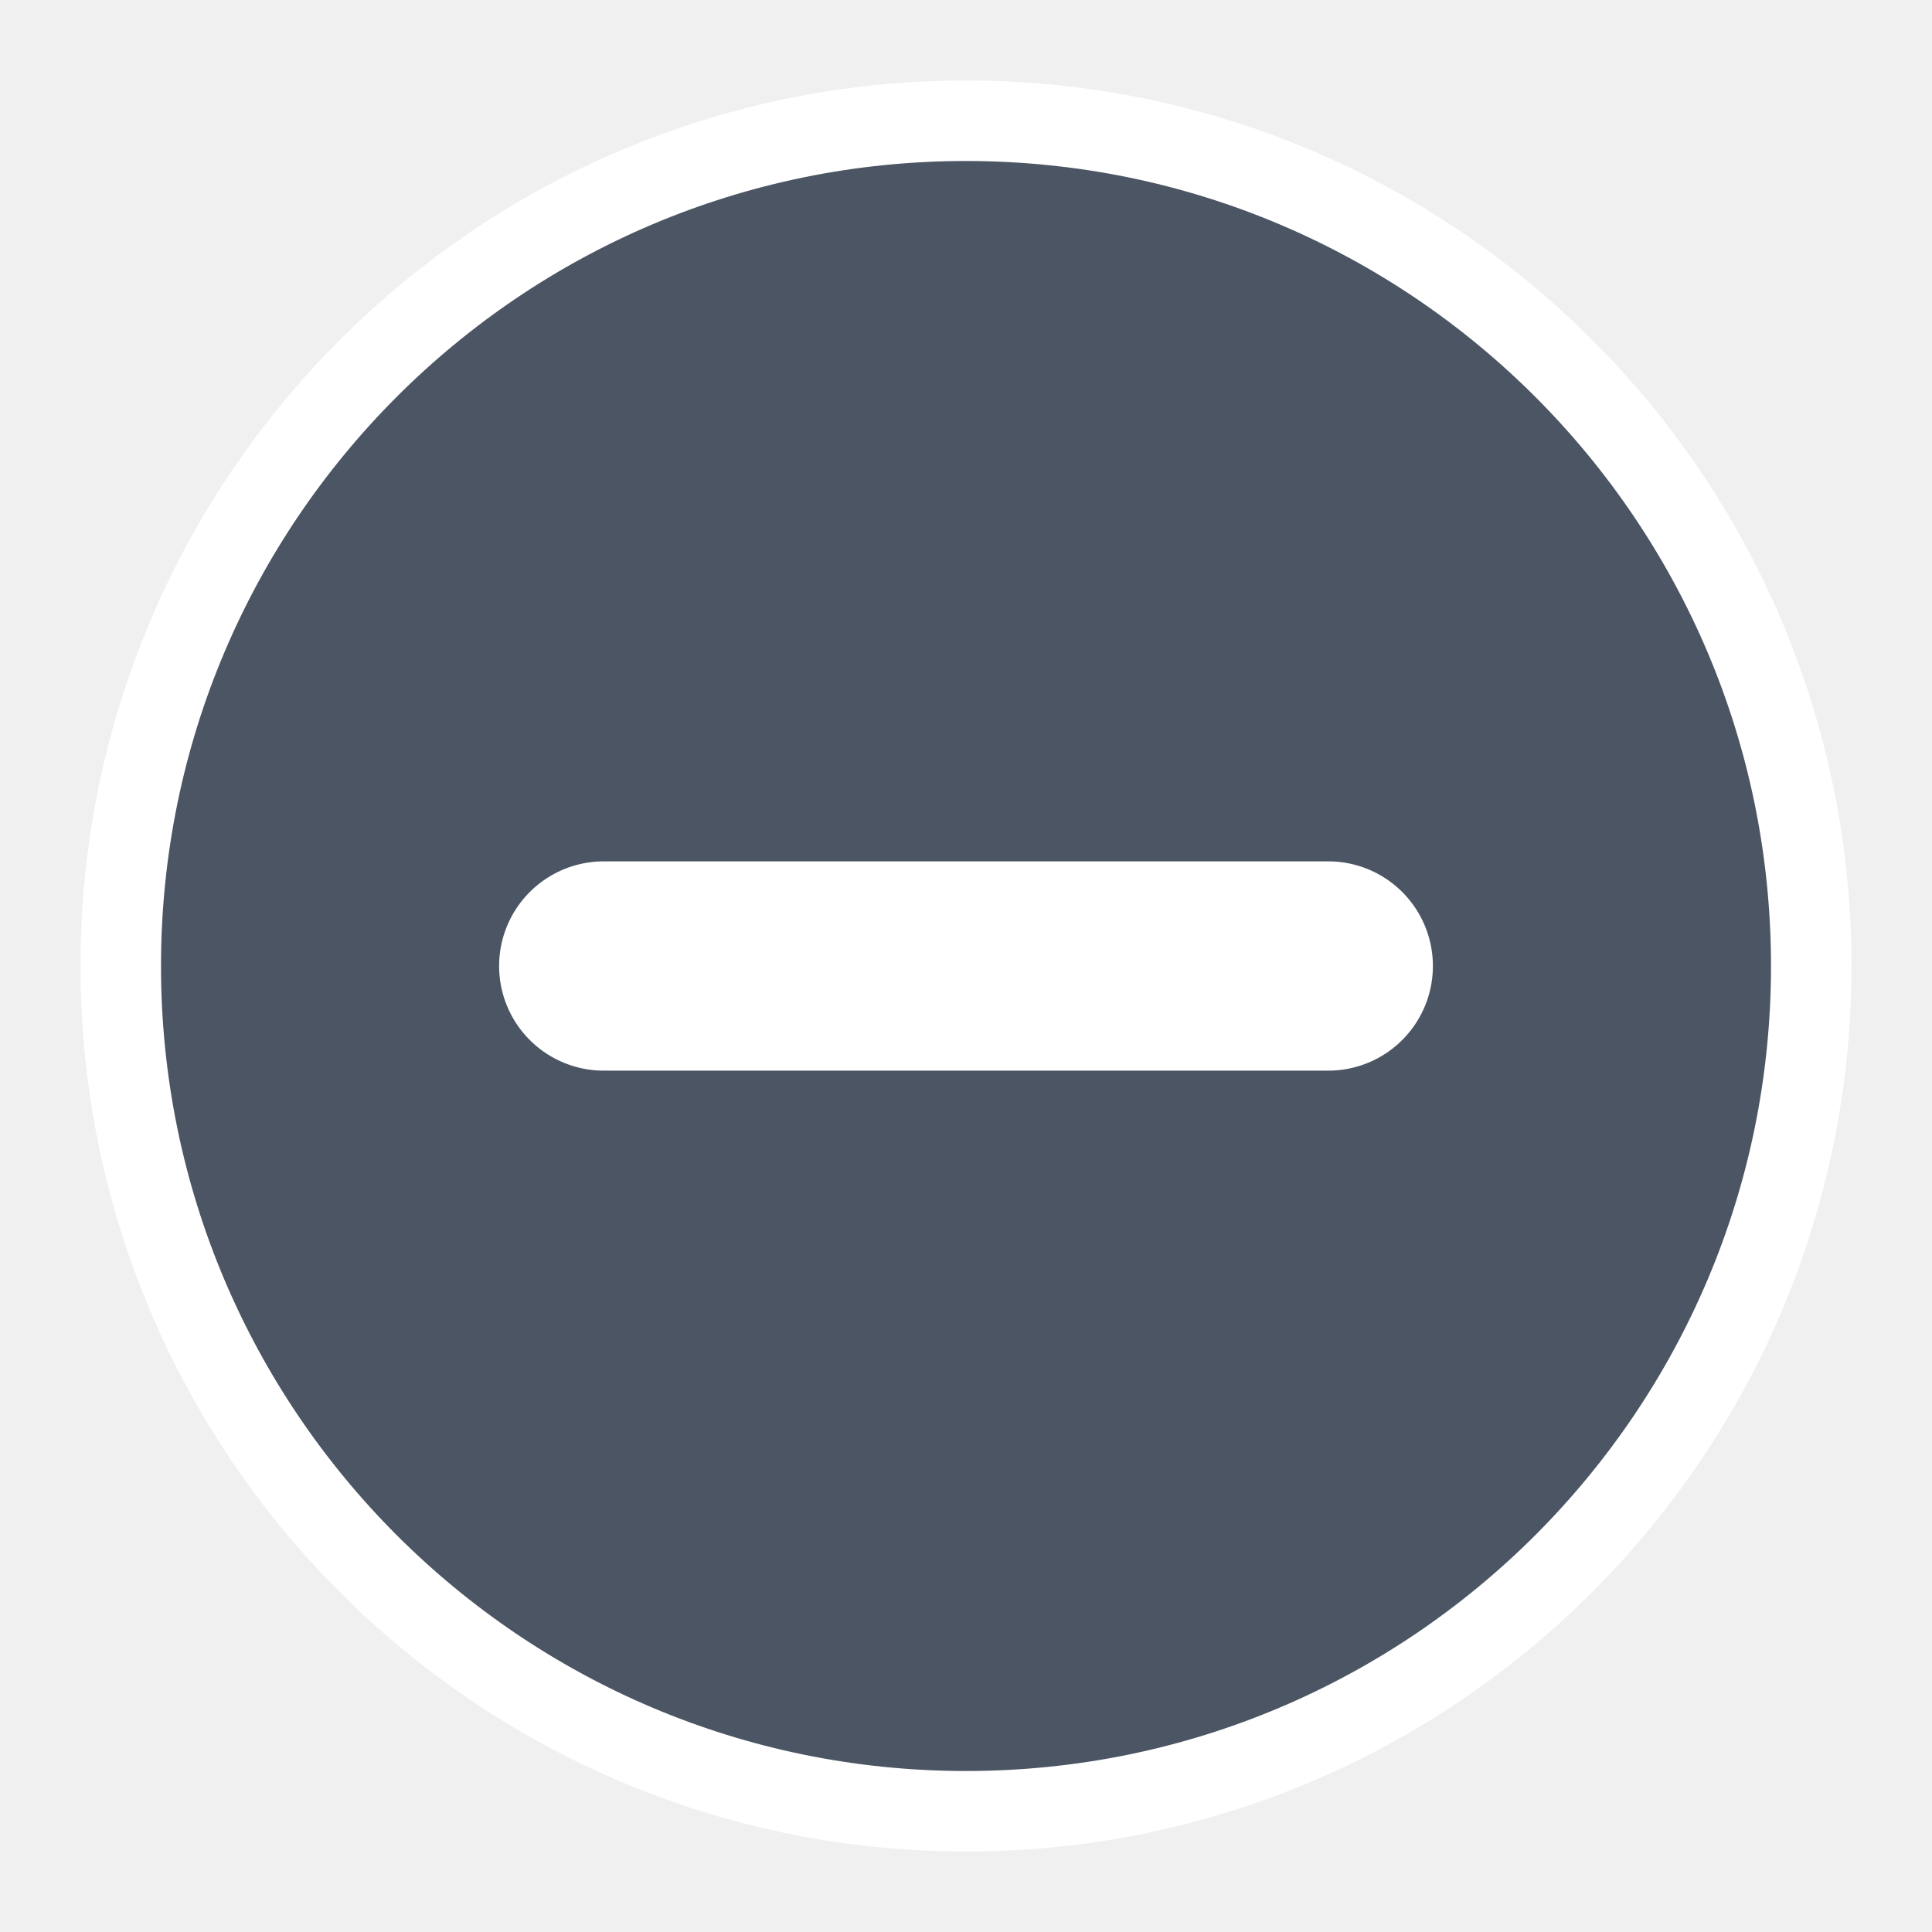
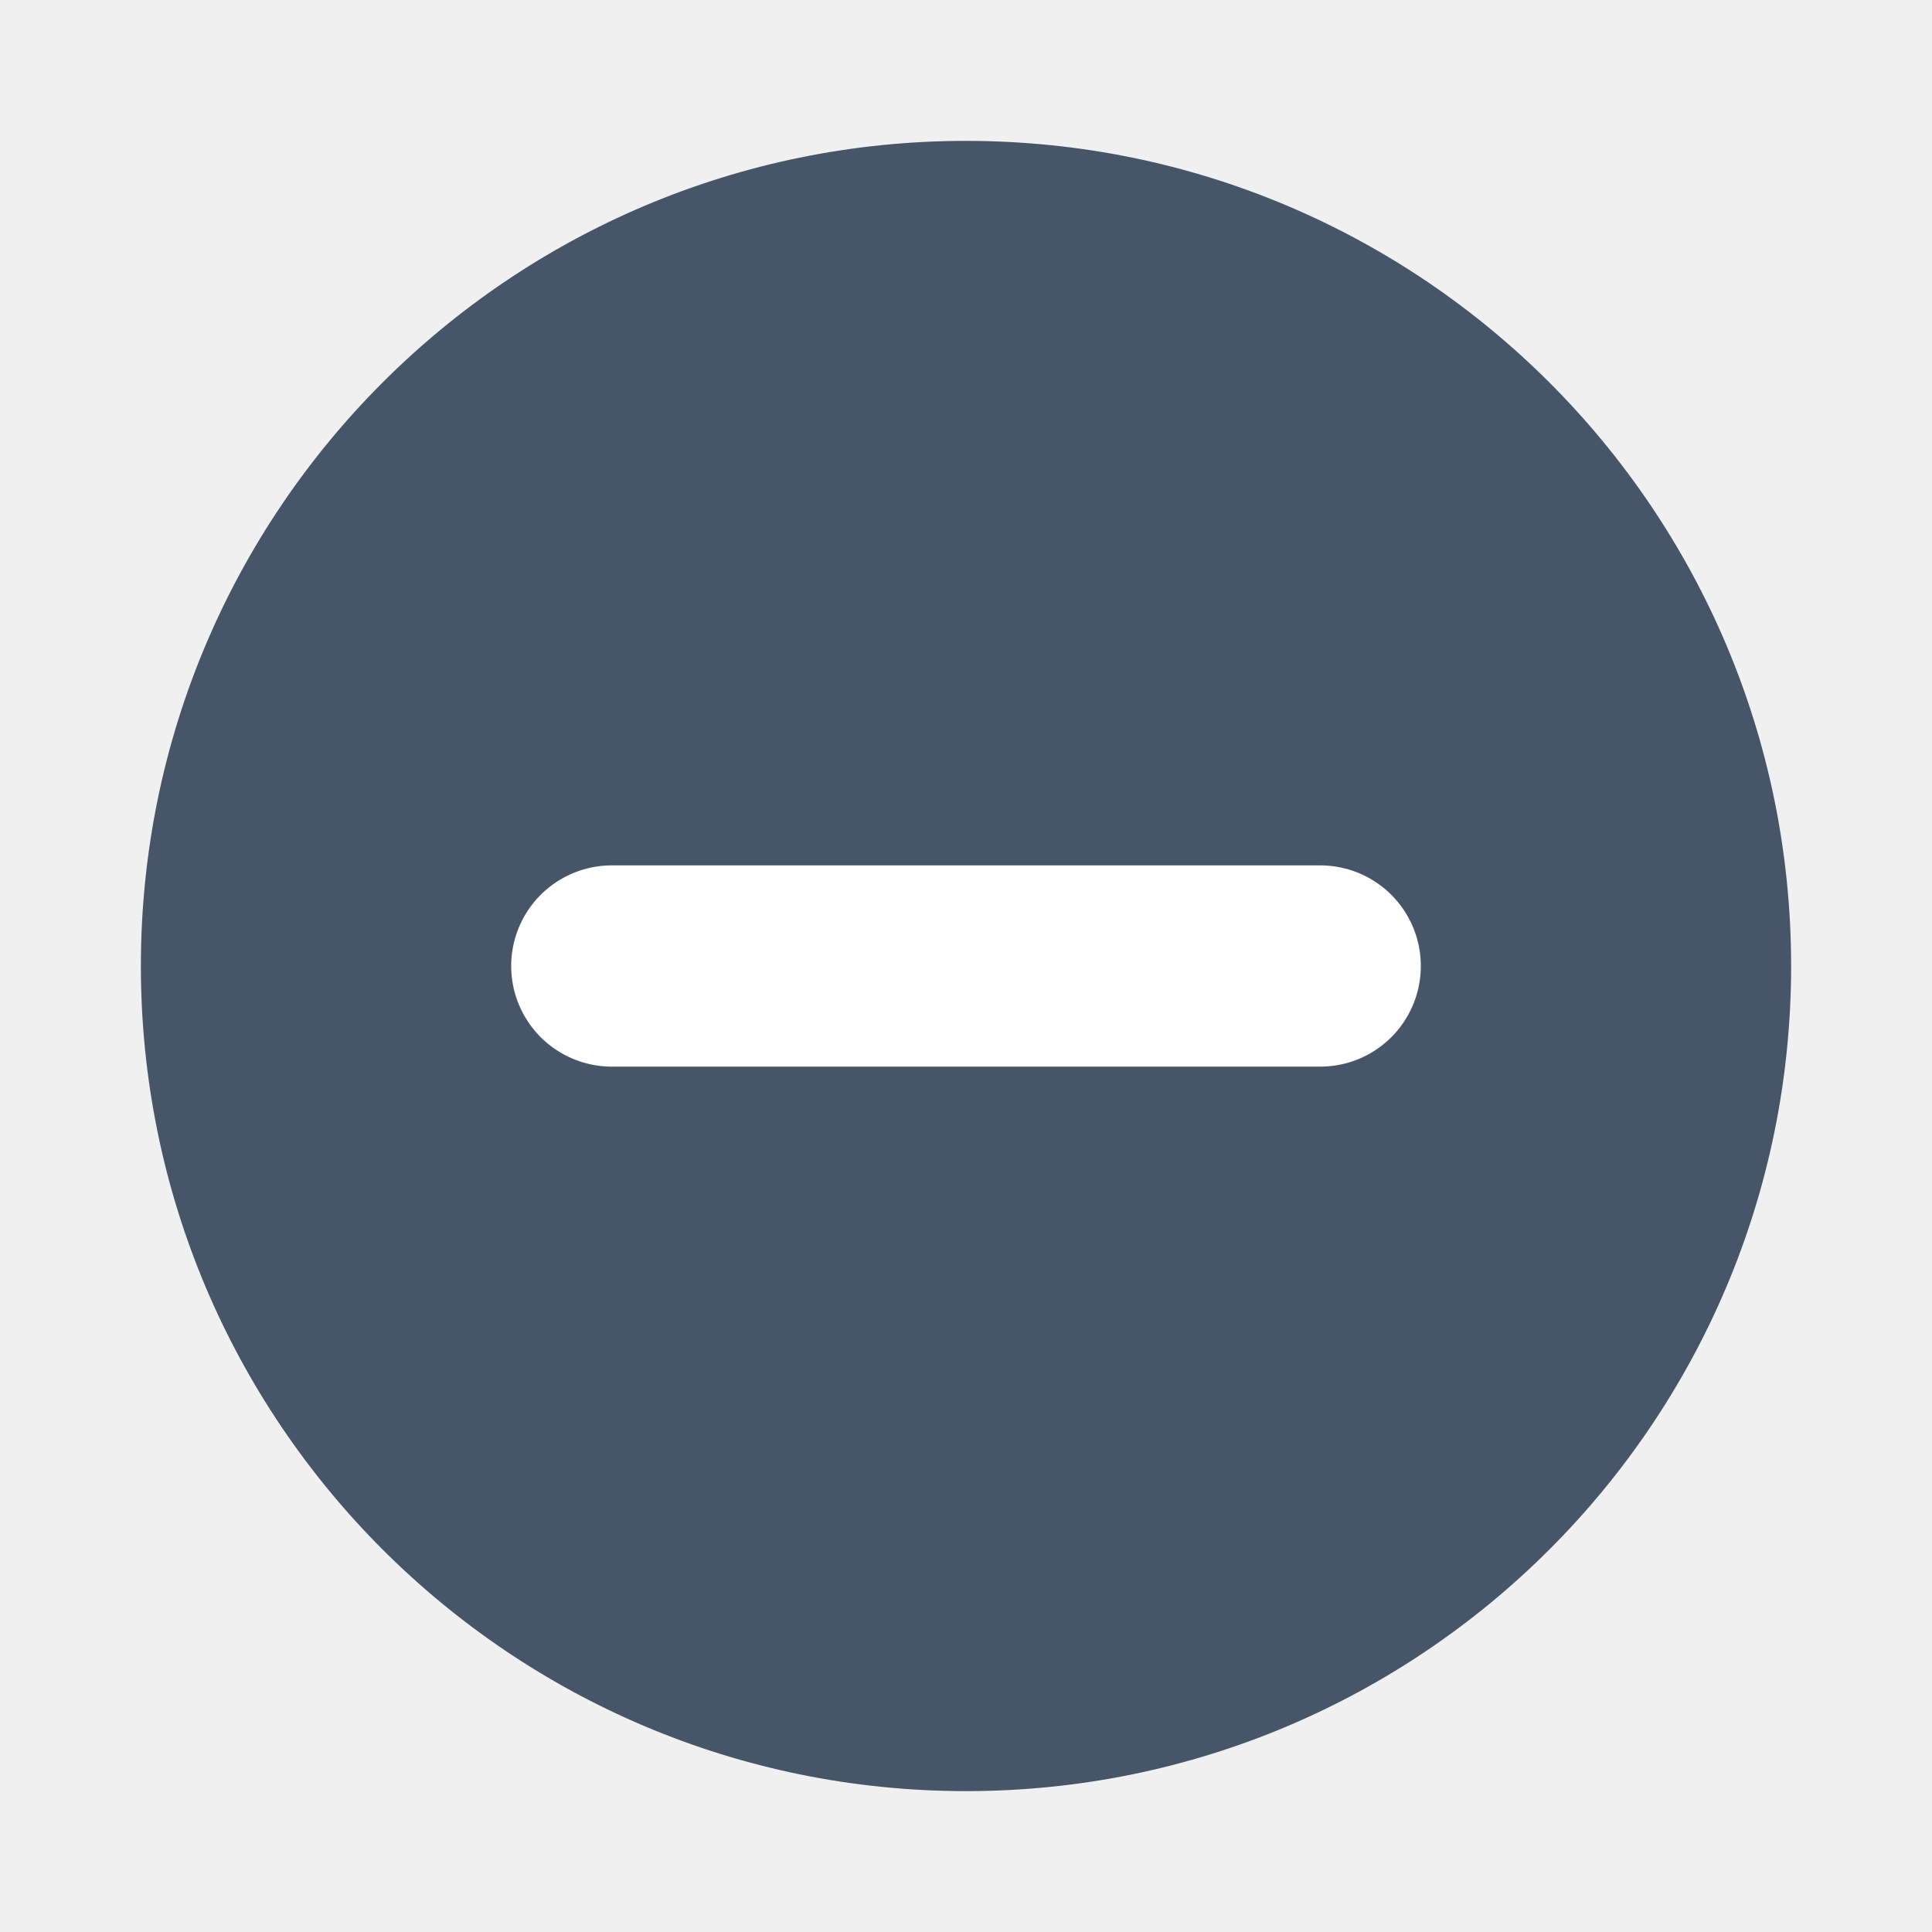
<svg xmlns="http://www.w3.org/2000/svg" viewBox="0 0 24 24" width="24" height="24" role="img" aria-label="Skipped">
-   <circle cx="12" cy="12" r="10.5" fill="#4B5563" stroke="#FFFFFF" stroke-width="1" />
-   <path d="M7.5 12h9" stroke="#FFFFFF" stroke-width="2.6" stroke-linecap="round" />
+   <circle cx="12" cy="12" r="10.25" fill="#475569" />
+   <path d="M7.6 12h8.8" fill="none" stroke="#FFFFFF" stroke-width="2.5" stroke-linecap="round" />
</svg>
